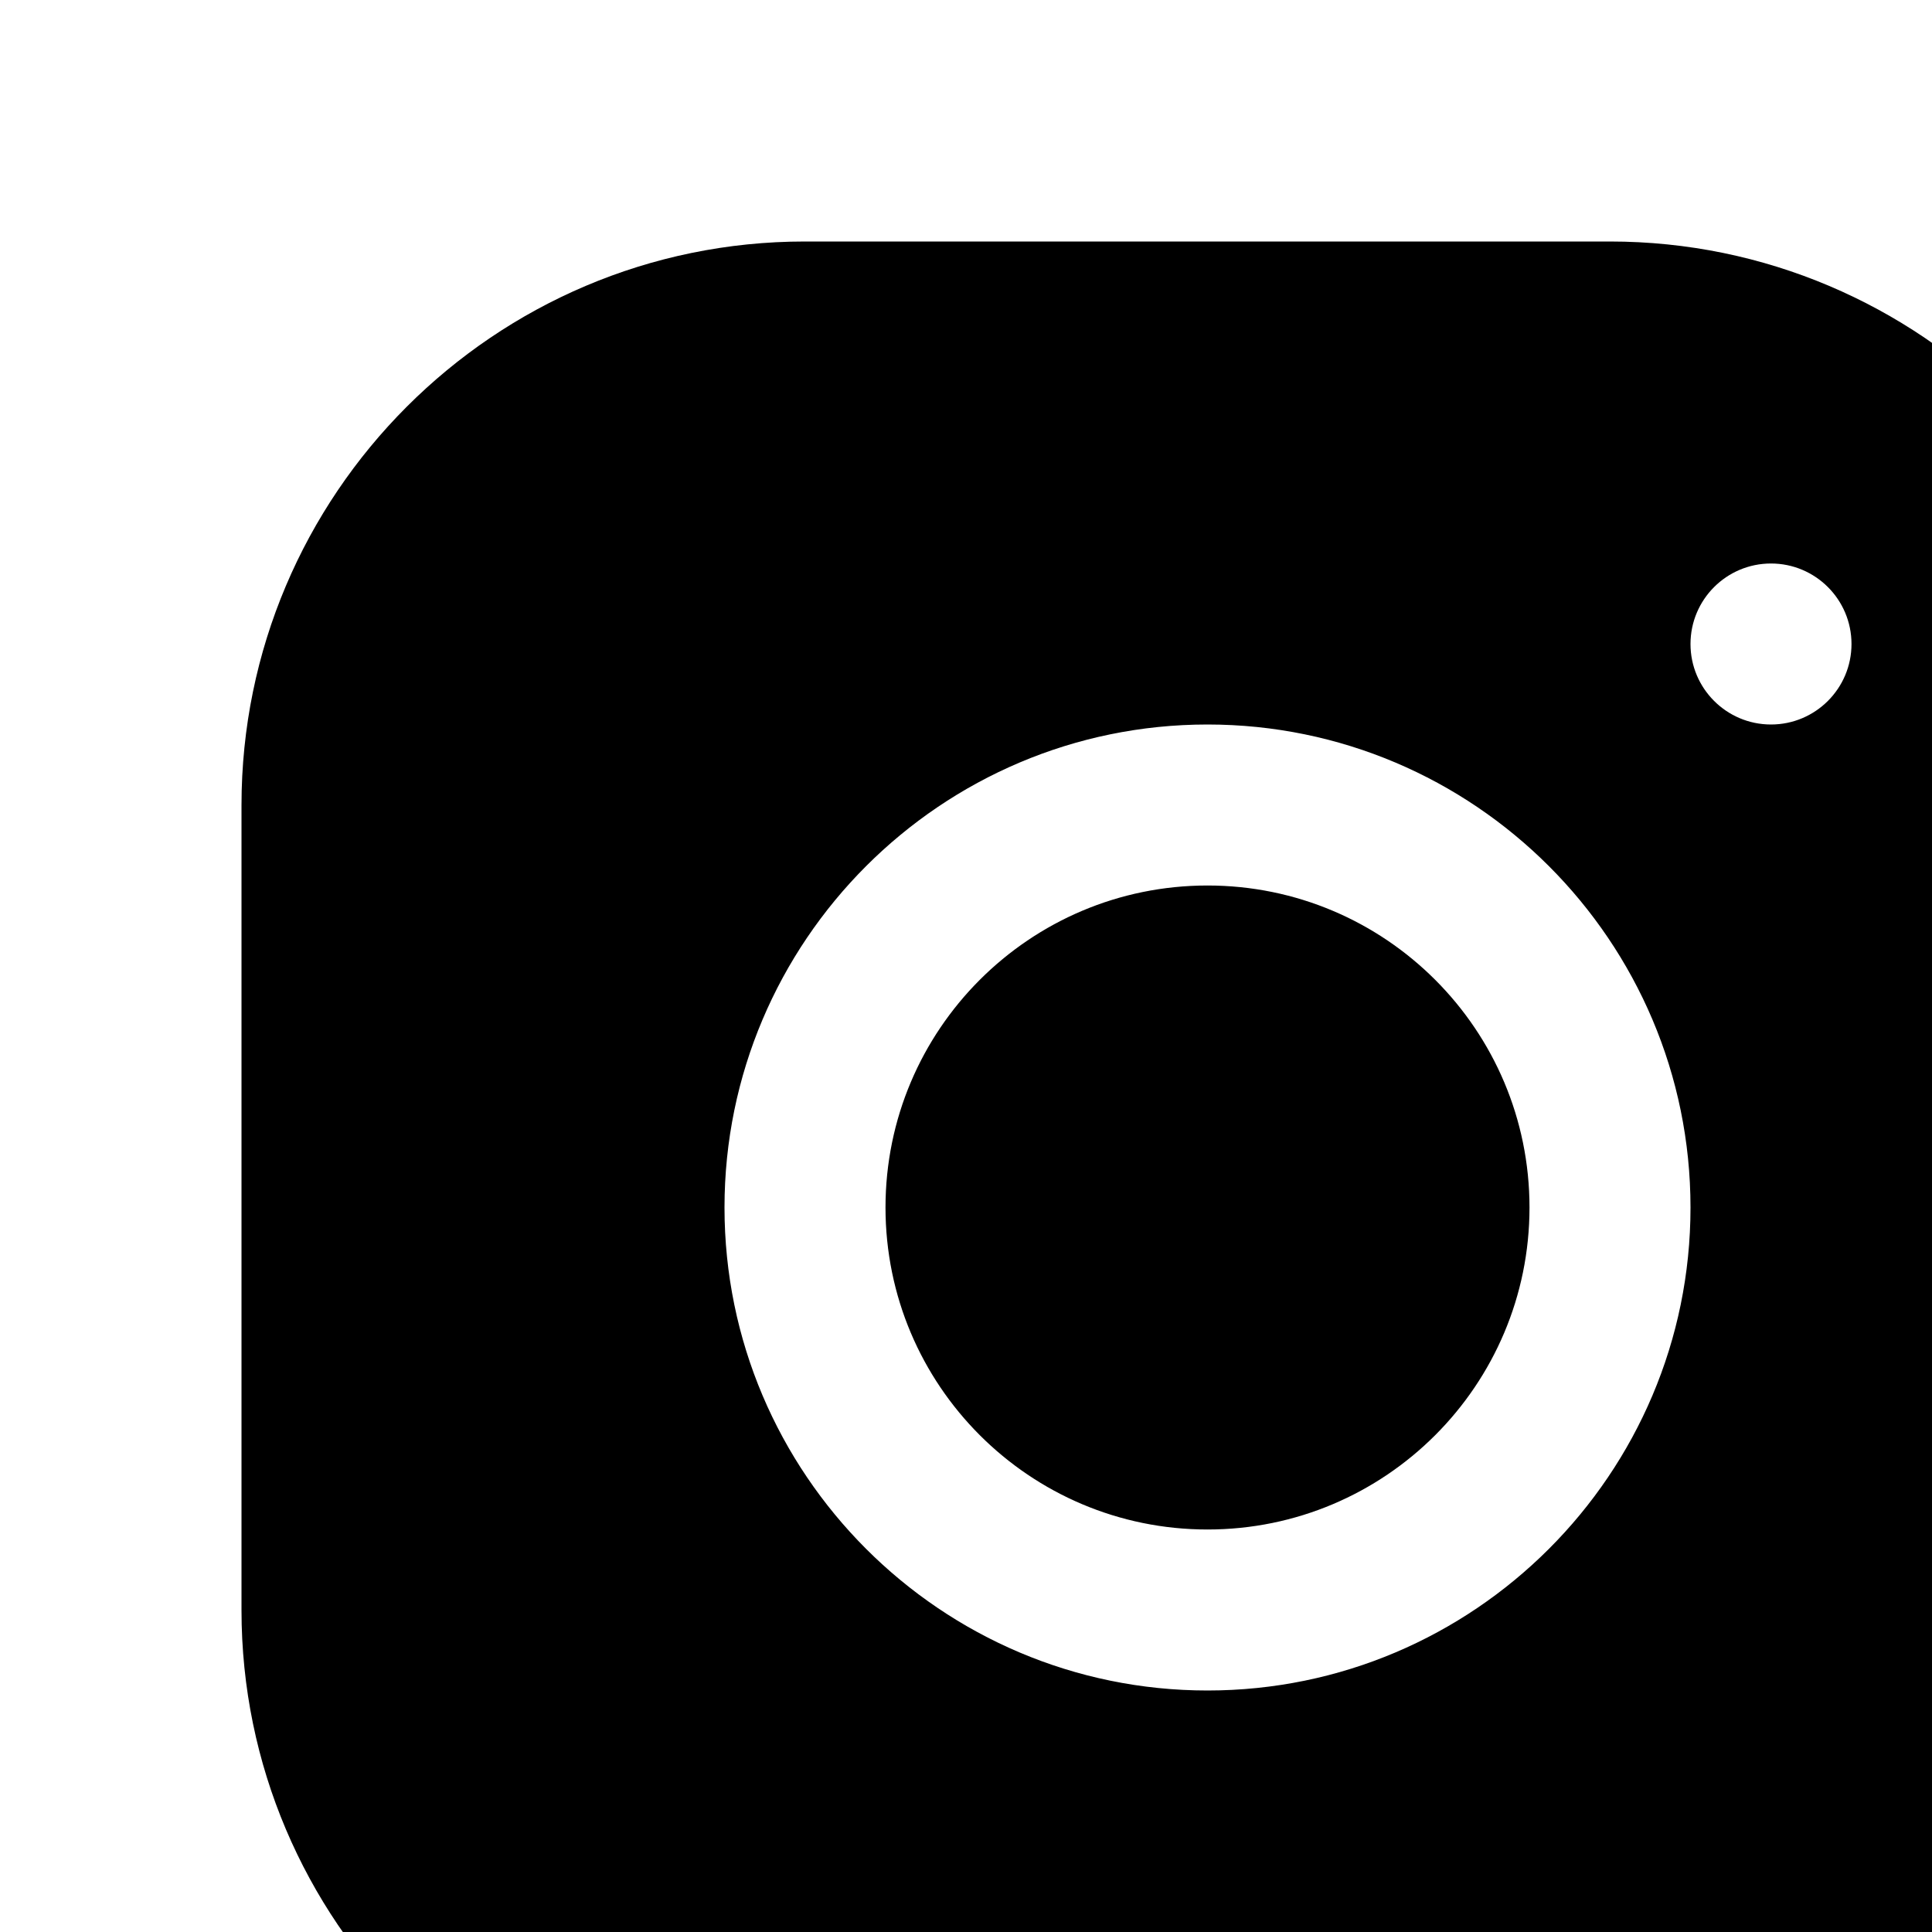
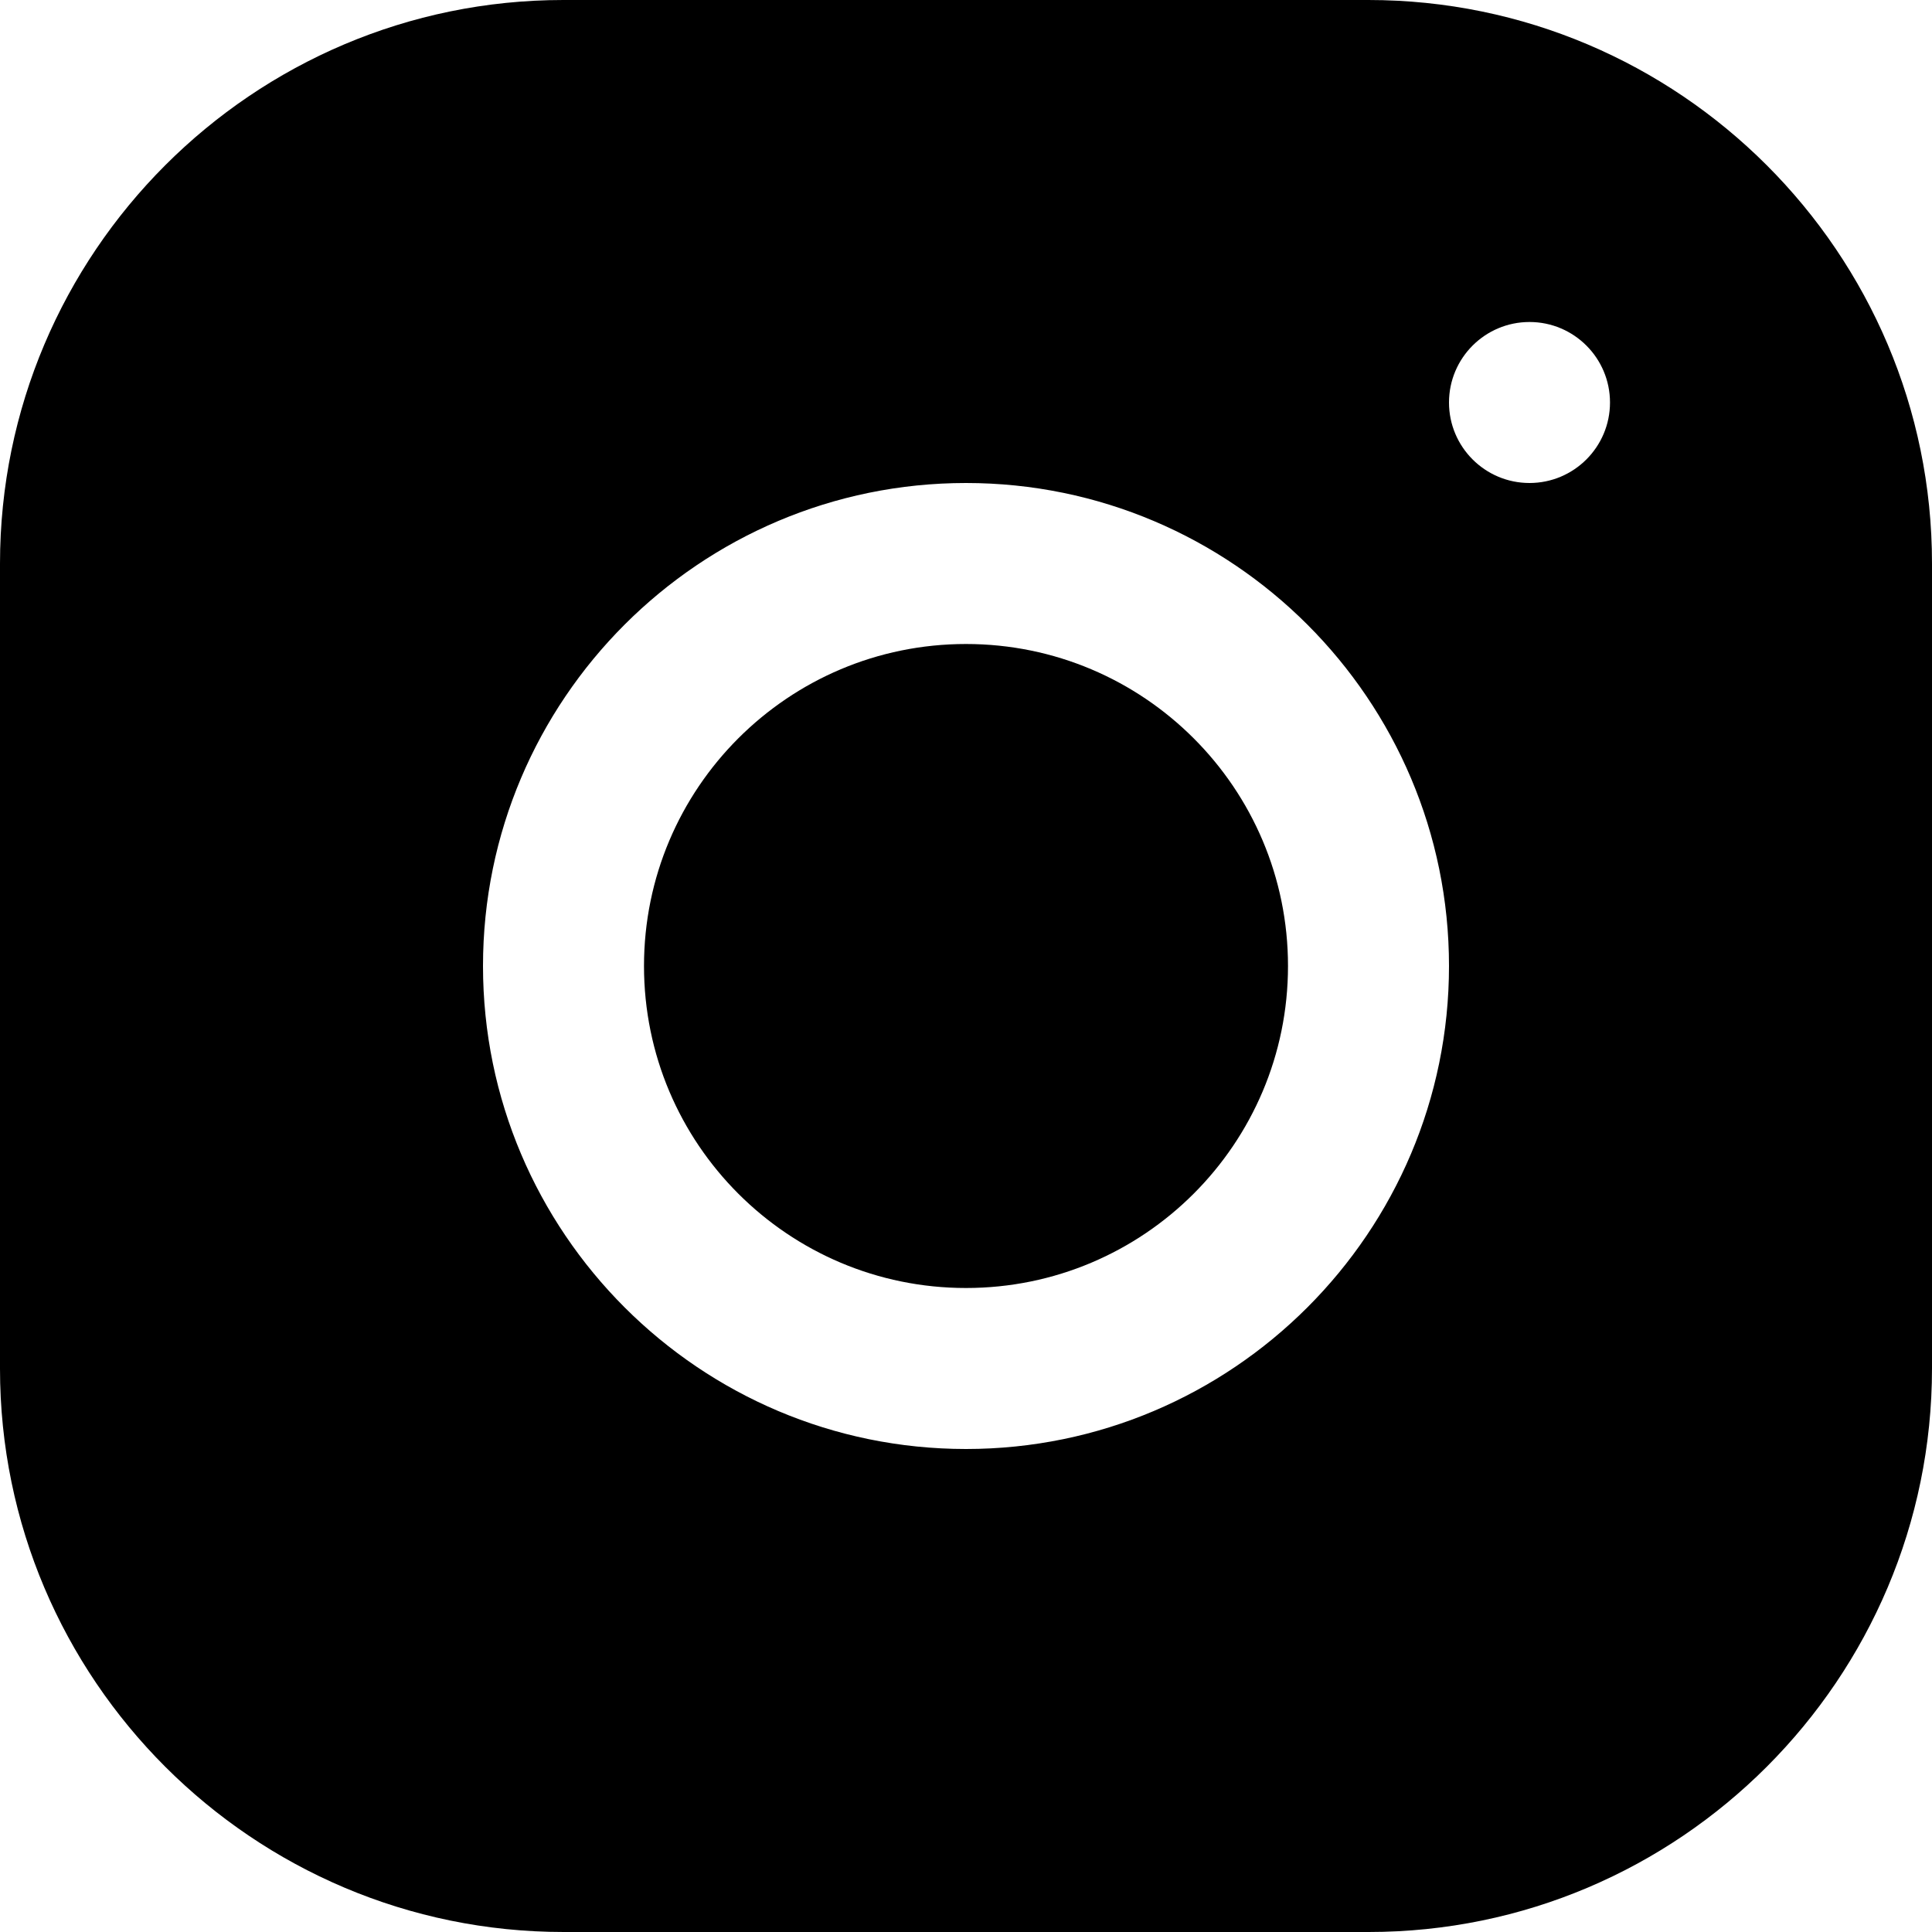
- <svg xmlns="http://www.w3.org/2000/svg" viewBox="0 0 24 24" class="icon-container fill-color">
-   <path d="M 9.998 3 C 6.139 3 3 6.142 3 10.002 L 3 20.002 C 3 23.861 6.142 27 10.002 27 L 20.002 27 C 23.861 27 27 23.858 27 19.998 L 27 9.998 C 27 6.139 23.858 3 19.998 3 L 9.998 3 z M 22 7 C 22.552 7 23 7.448 23 8 C 23 8.552 22.552 9 22 9 C 21.448 9 21 8.552 21 8 C 21 7.448 21.448 7 22 7 z M 15 9 C 18.309 9 21 11.691 21 15 C 21 18.309 18.309 21 15 21 C 11.691 21 9 18.309 9 15 C 9 11.691 11.691 9 15 9 z M 15 11 A 4 4 0 0 0 11 15 A 4 4 0 0 0 15 19 A 4 4 0 0 0 19 15 A 4 4 0 0 0 15 11 z" />
+ <svg xmlns="http://www.w3.org/2000/svg" id="svg30" class="icon-container fill-color" version="1.1" viewBox="0 0 24 24">
+   <path id="path28" d="m6.998 0c-3.859 0-6.998 3.142-6.998 7.002v10c0 3.859 3.142 6.998 7.002 6.998h10c3.859 0 6.998-3.142 6.998-7.002v-10c0-3.859-3.142-6.998-7.002-6.998zm12.002 4c.552 0 1 .448 1 1s-.448 1-1 1-1-.448-1-1 .448-1 1-1zm-7 2c3.309 0 6 2.691 6 6s-2.691 6-6 6-6-2.691-6-6 2.691-6 6-6zm0 2a4 4 0 00-4 4 4 4 0 004 4 4 4 0 004-4 4 4 0 00-4-4z" />
</svg>
